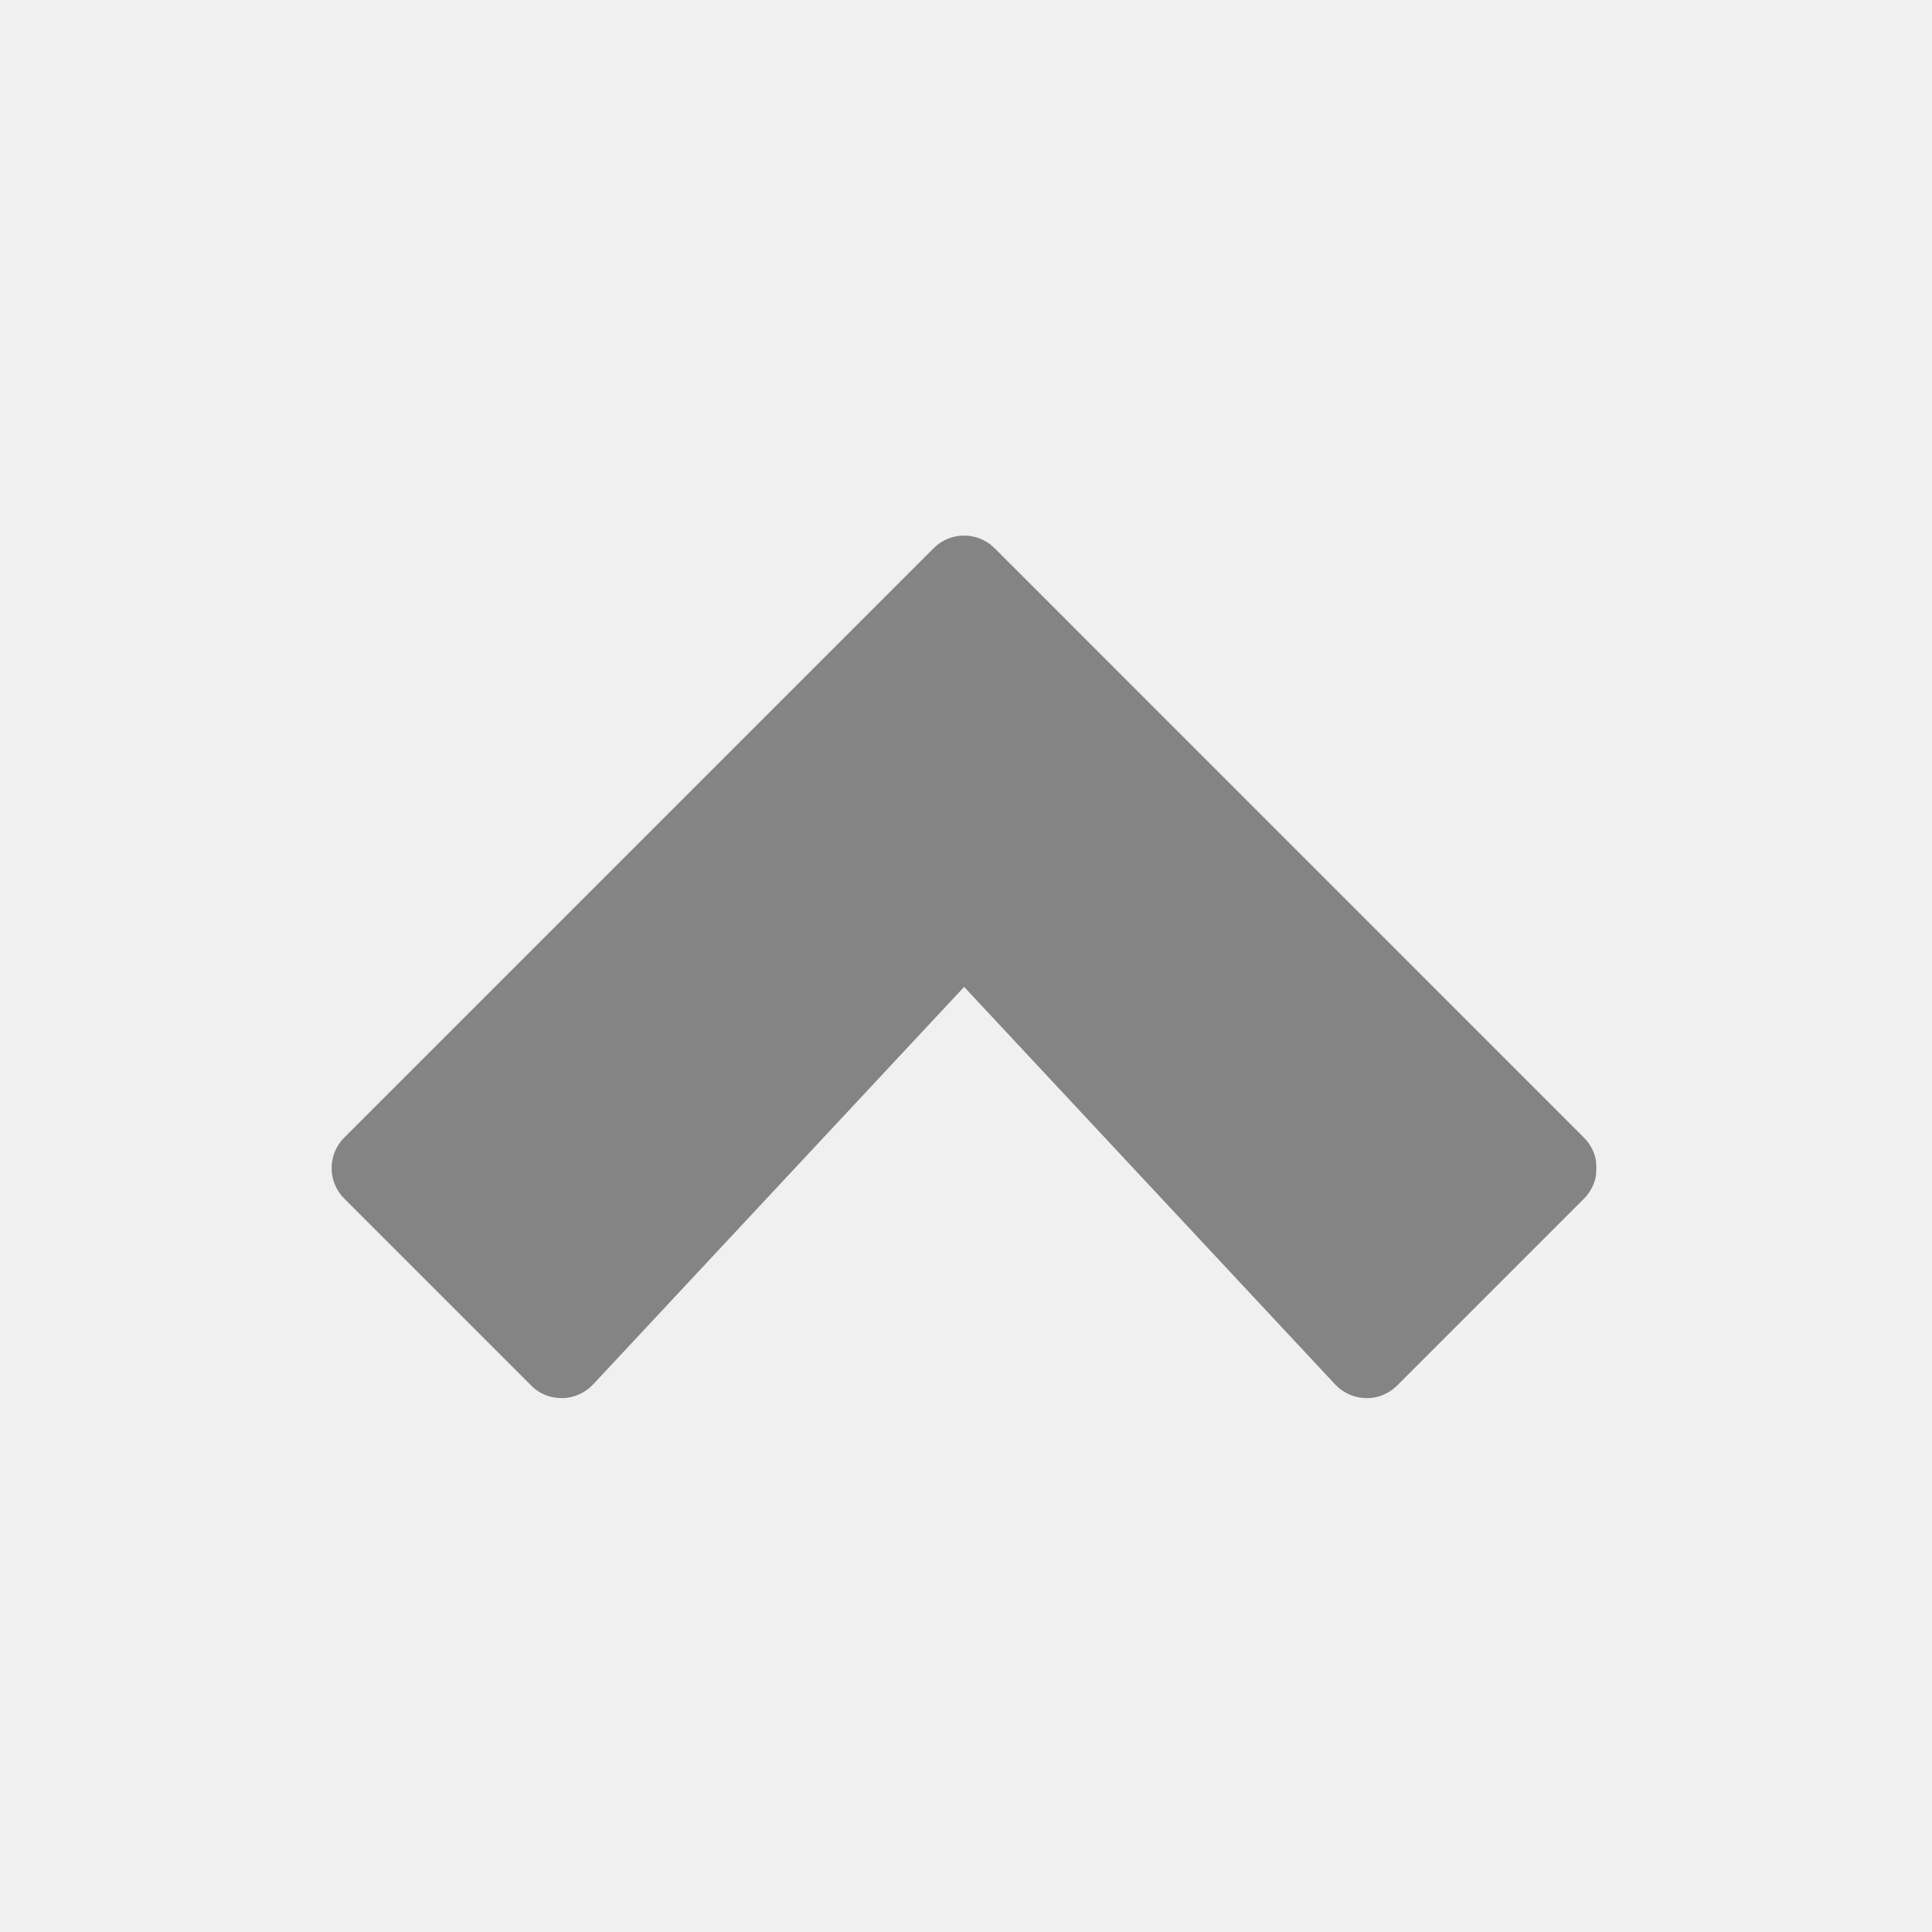
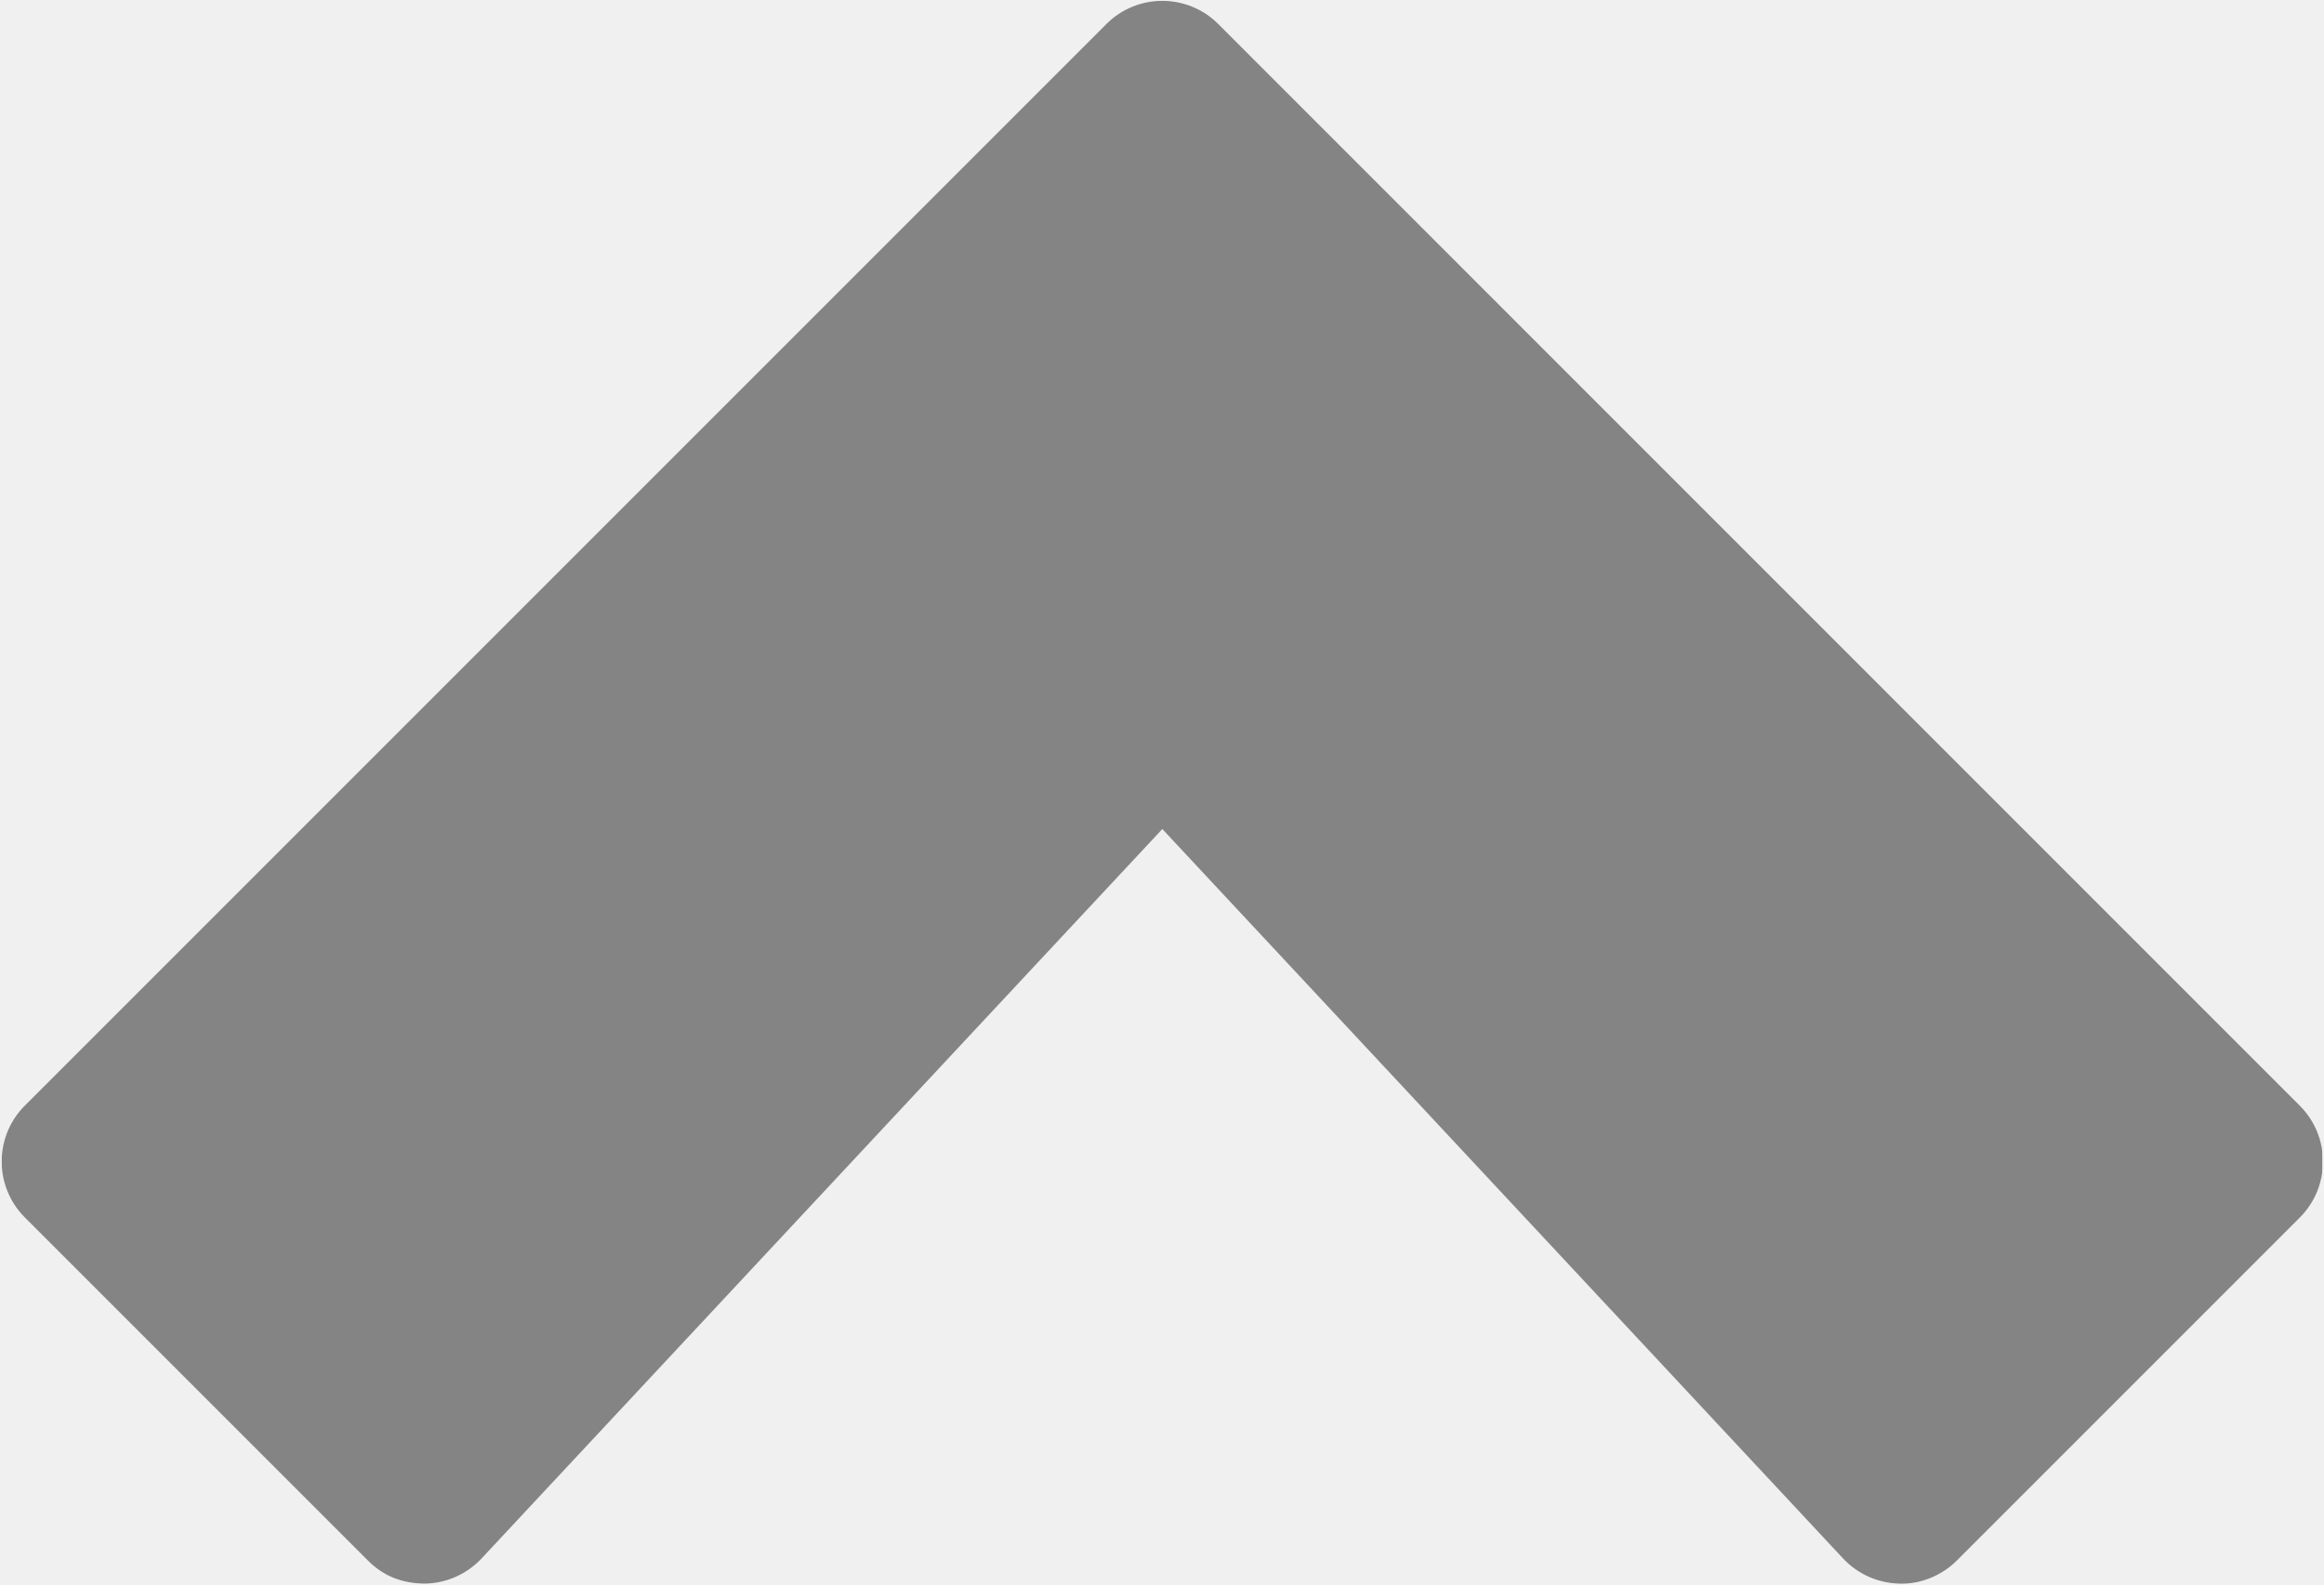
- <svg xmlns="http://www.w3.org/2000/svg" width="33" height="33" viewBox="0 0 33 33" fill="none">
+ <svg xmlns="http://www.w3.org/2000/svg" width="22" height="15" viewBox="5.66 9.14 21.61 14.75" fill="none">
  <g clip-path="url(#clip0_140_391)">
    <mask id="mask0_140_391" style="mask-type:luminance" maskUnits="userSpaceOnUse" x="5" y="9" width="23" height="15">
      <path d="M5.662 9.14H27.266V23.887H5.662V9.14Z" fill="white" />
    </mask>
    <g mask="url(#mask0_140_391)">
      <path d="M16.468 9.148C16.657 9.148 16.845 9.22 16.989 9.364L27.056 19.432C27.344 19.72 27.344 20.186 27.056 20.474L23.864 23.666C23.724 23.806 23.526 23.888 23.331 23.881C23.131 23.877 22.942 23.793 22.805 23.647L16.468 16.857L10.131 23.647C9.994 23.793 9.805 23.877 9.605 23.881C9.381 23.879 9.213 23.806 9.072 23.665L5.88 20.473C5.592 20.185 5.592 19.719 5.88 19.431L15.948 9.363C16.091 9.22 16.279 9.148 16.468 9.148Z" fill="#848484" />
    </g>
  </g>
  <defs>
    <clipPath id="clip0_140_391">
      <rect width="33" height="33" fill="white" />
    </clipPath>
  </defs>
</svg>
